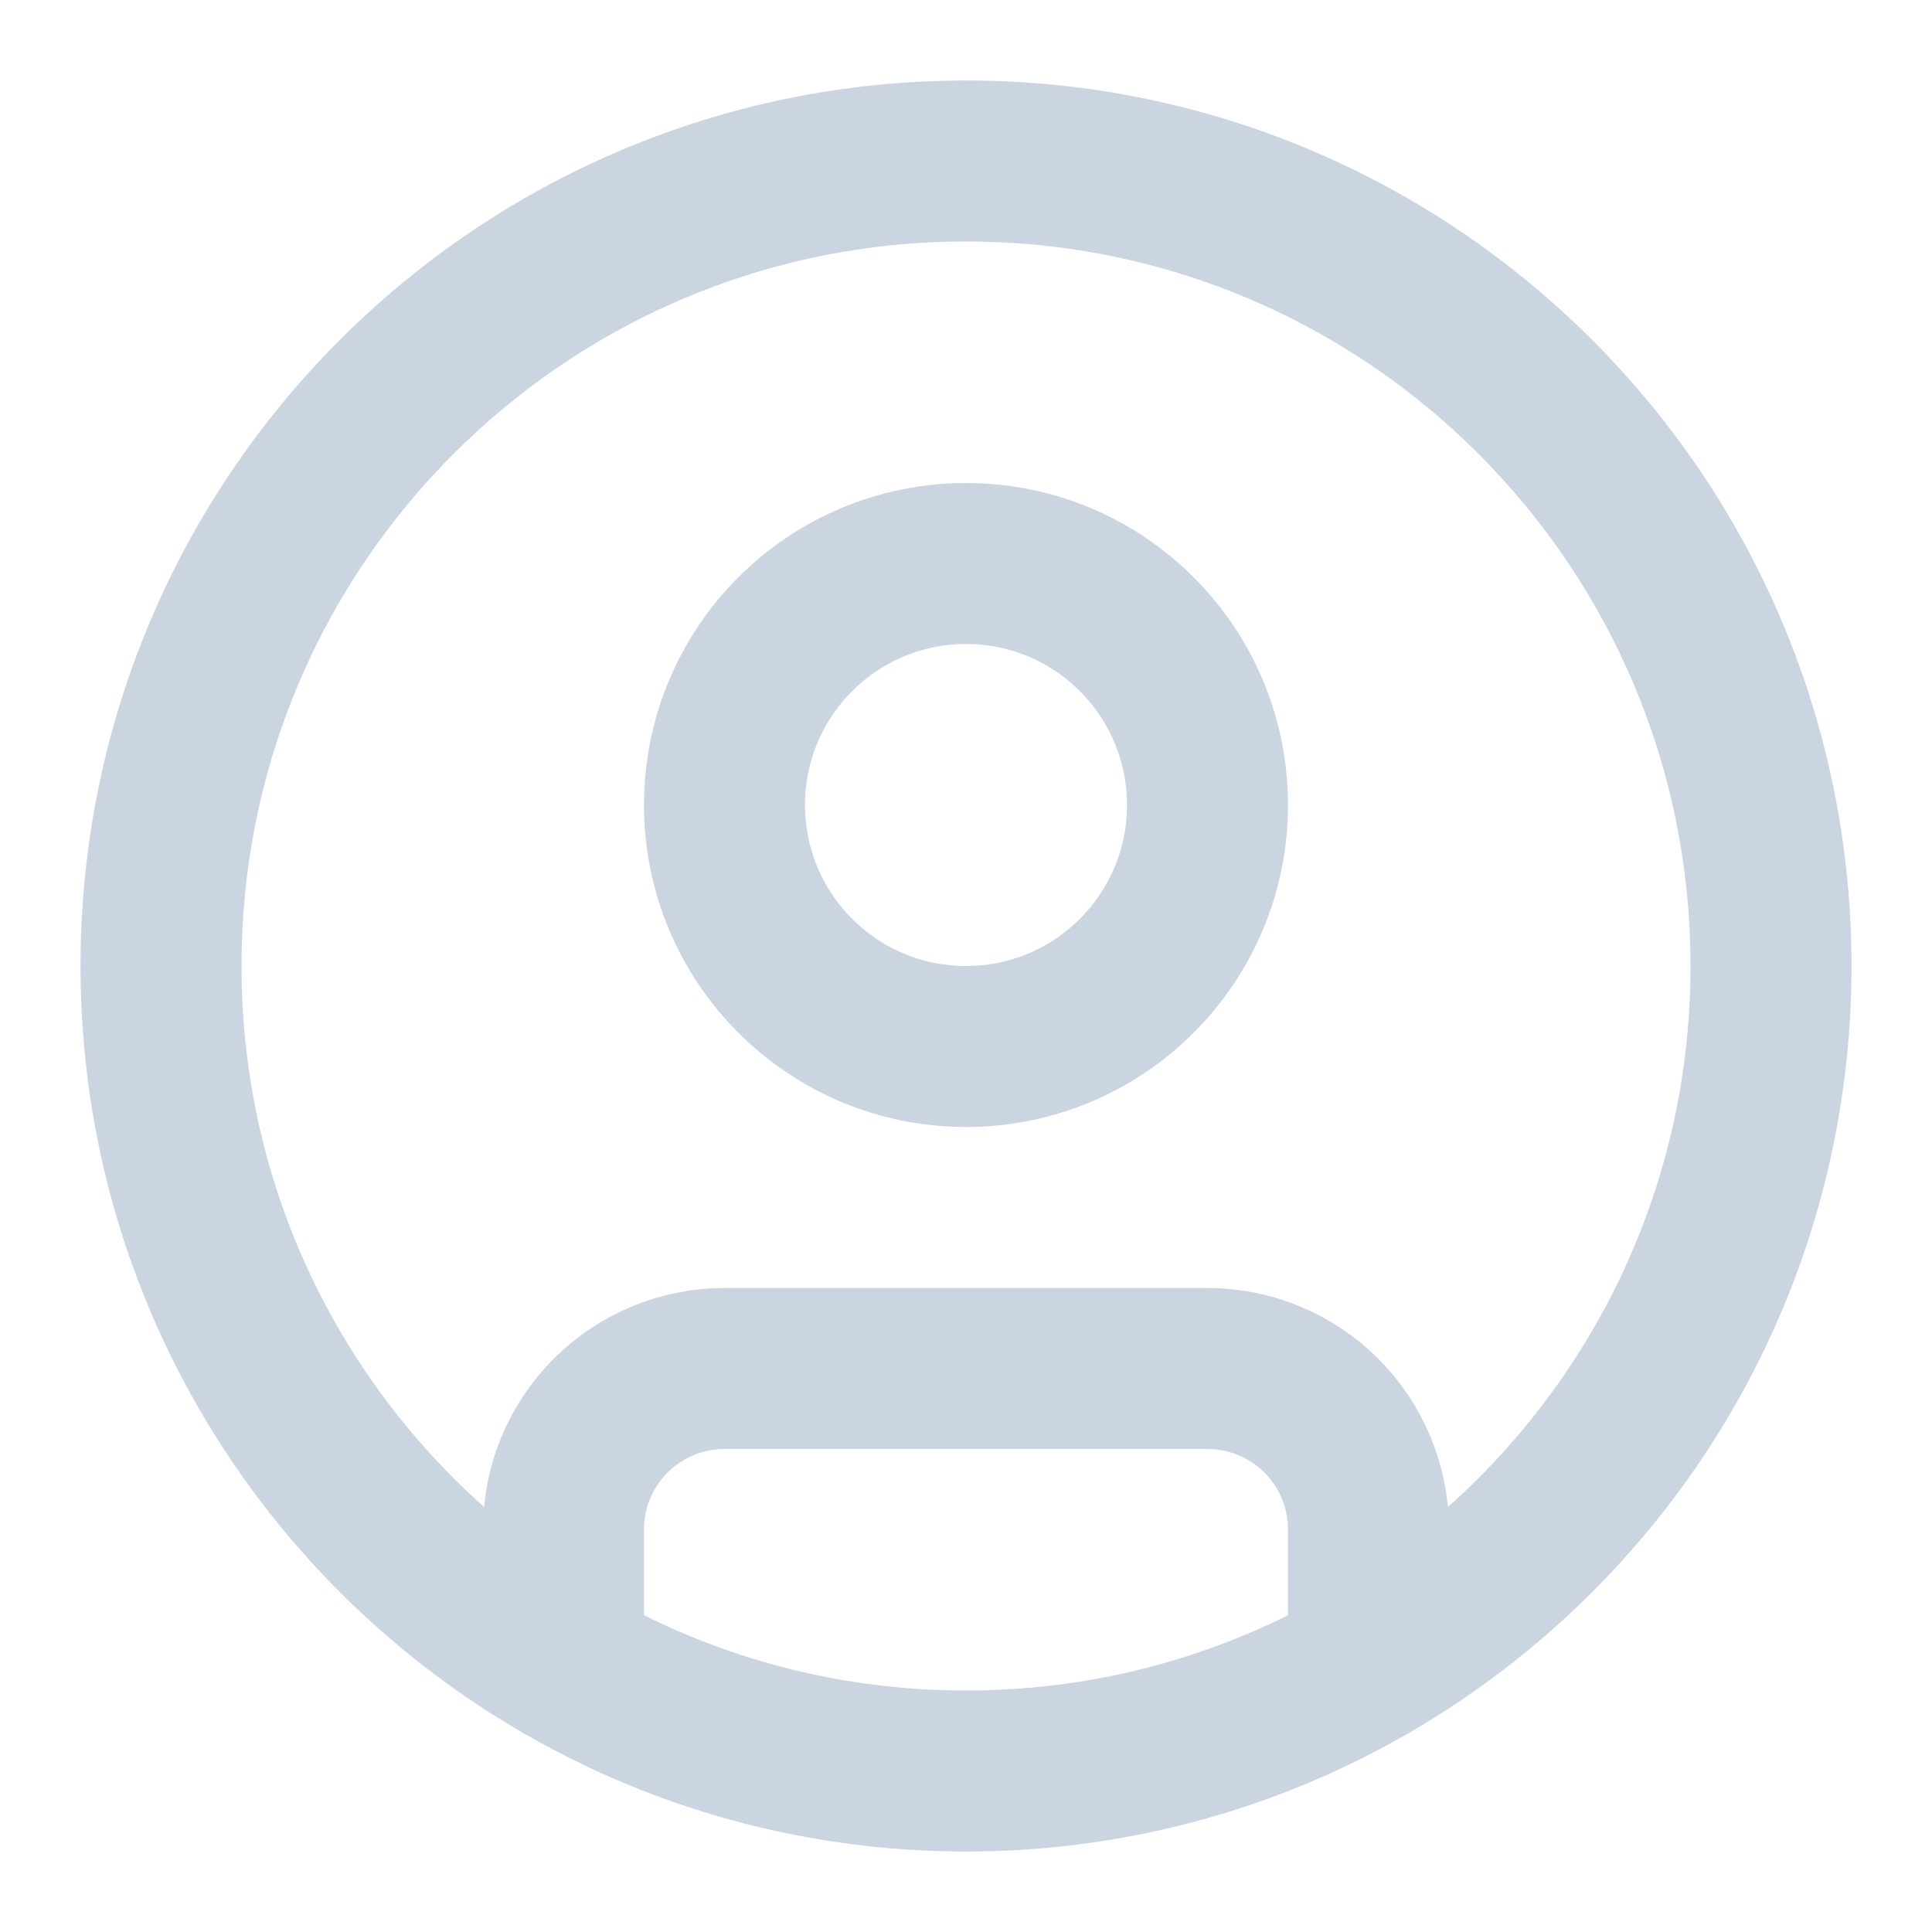
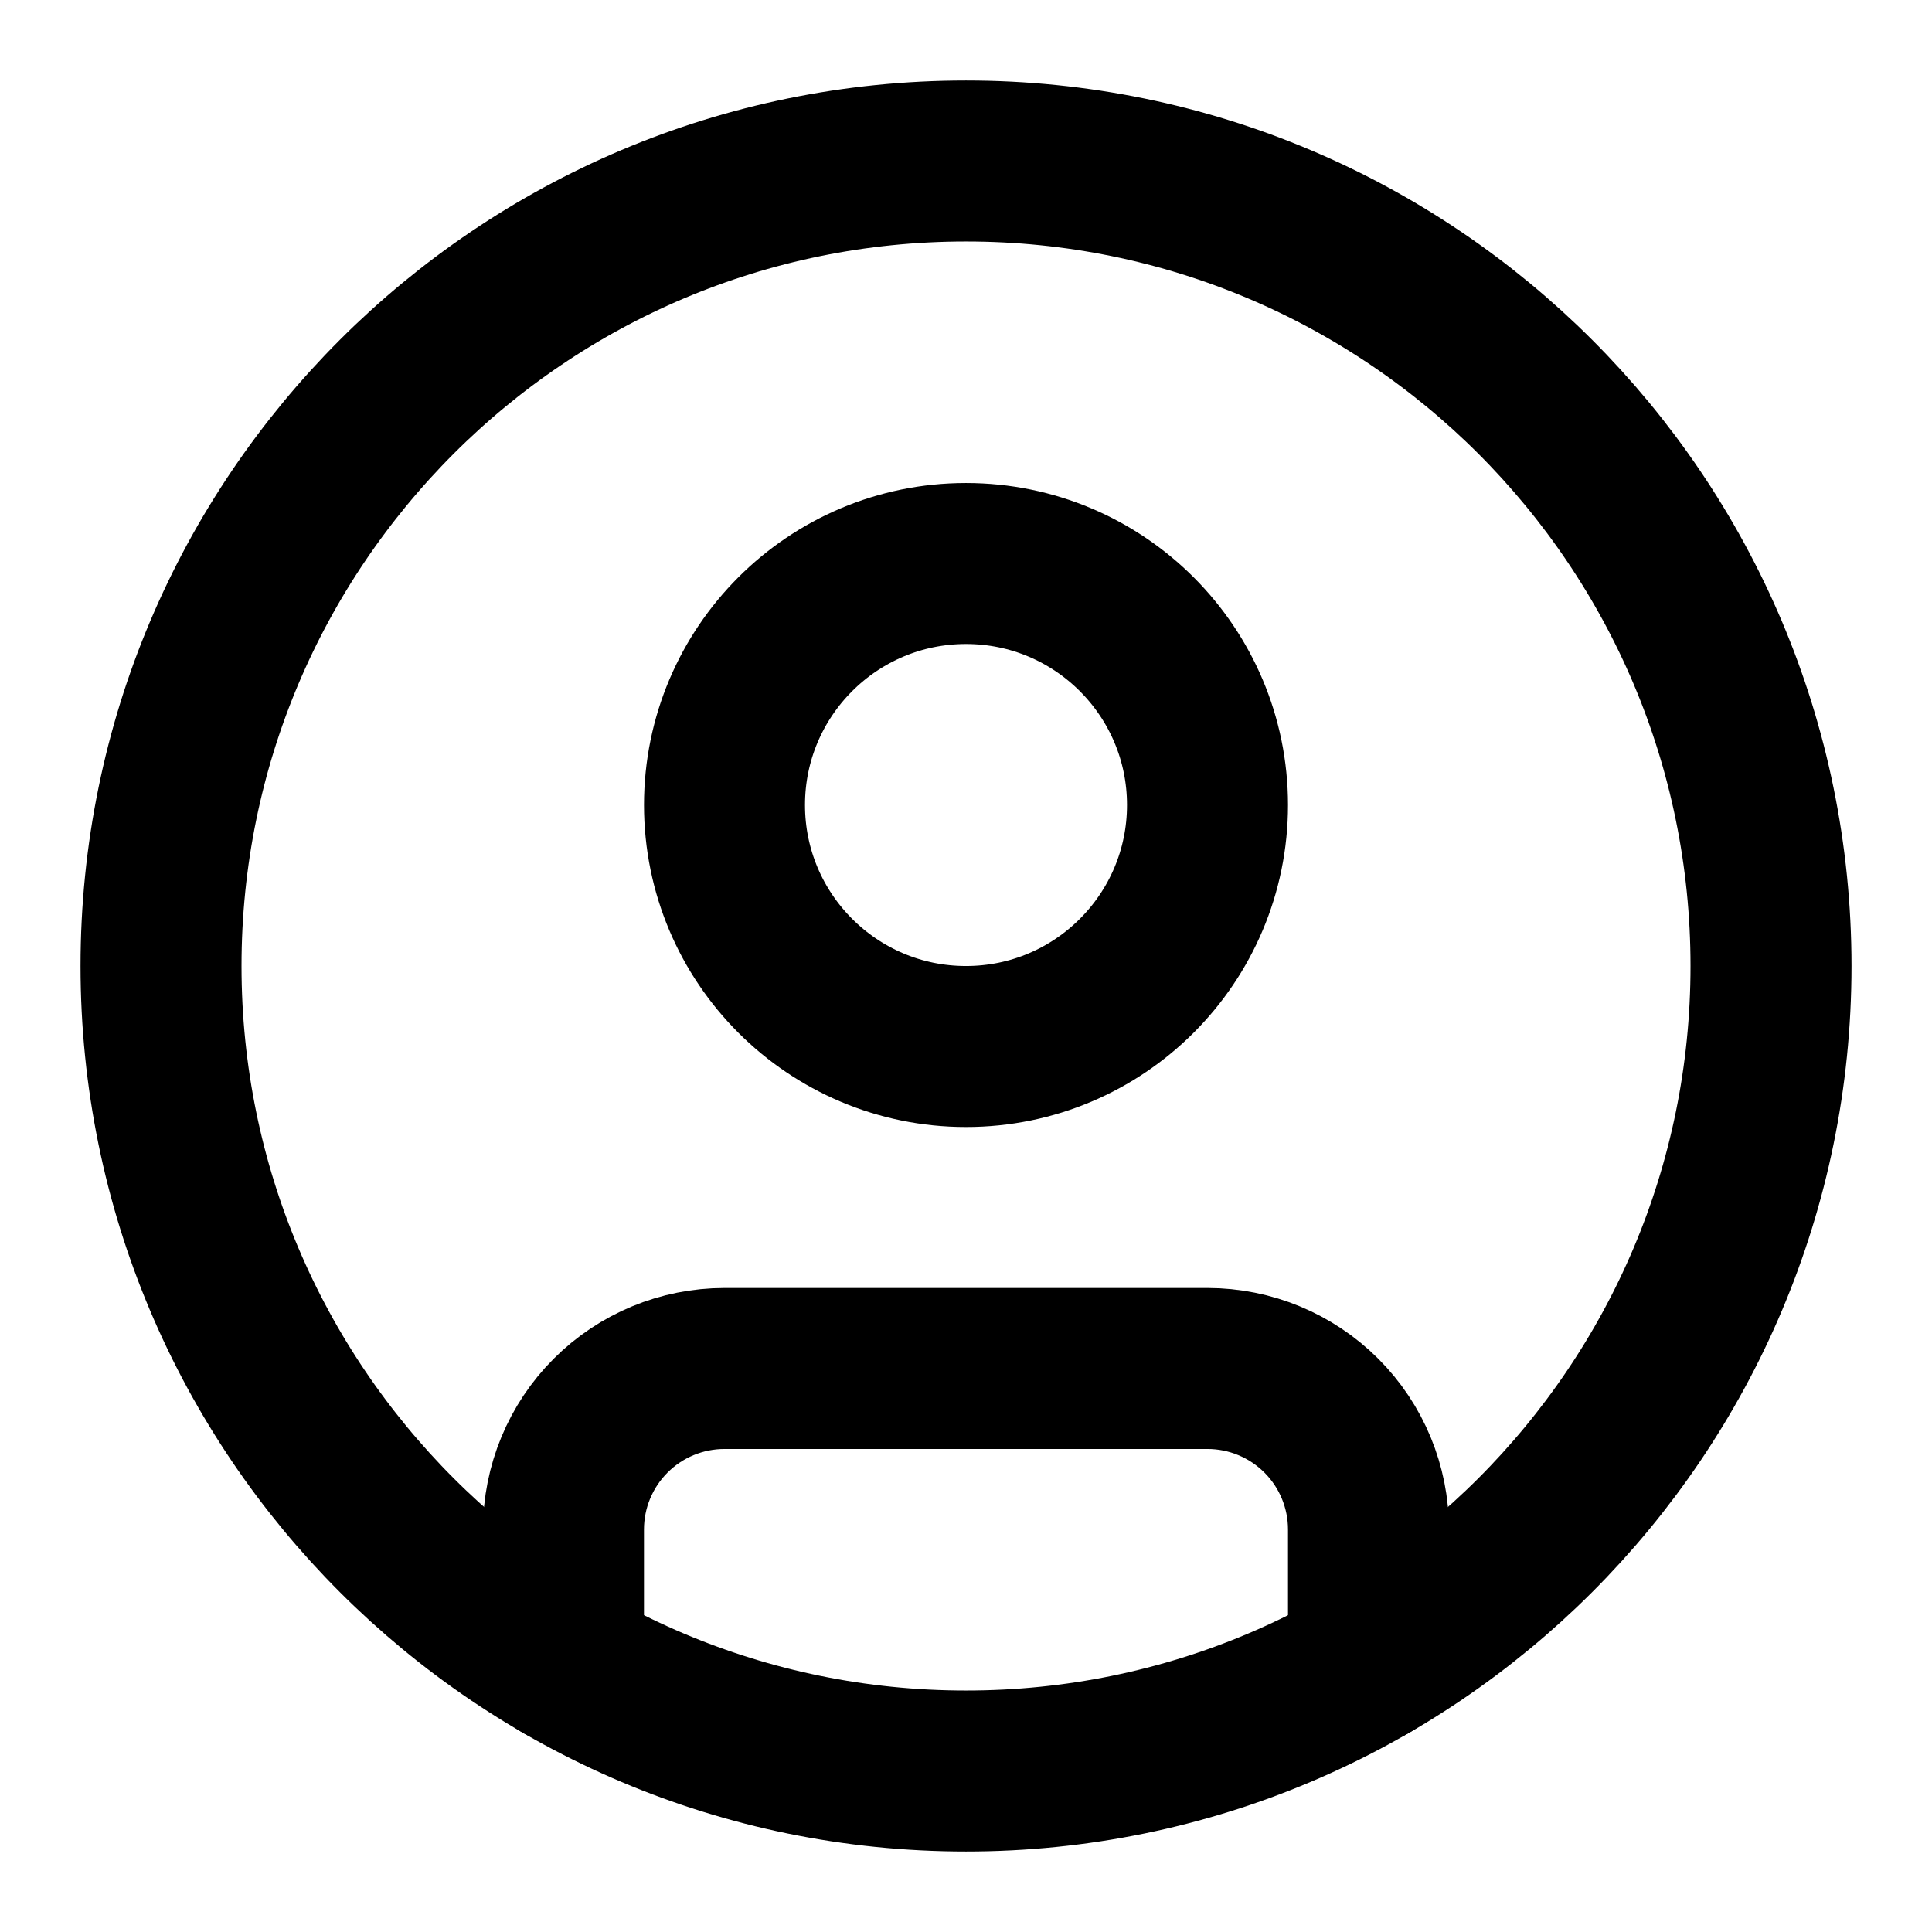
<svg xmlns="http://www.w3.org/2000/svg" viewBox="0 0 64 64" fill="none">
-   <path d="M32.001 58.667C46.728 58.667 58.667 46.727 58.667 32C58.667 17.272 46.728 5.333 32.001 5.333C17.273 5.333 5.334 17.272 5.334 32C5.334 46.727 17.273 58.667 32.001 58.667Z" stroke="#CBD5E1" stroke-width="5.333" stroke-linecap="round" stroke-linejoin="round" />
-   <path d="M32 34.667C36.418 34.667 40 31.085 40 26.667C40 22.248 36.418 18.667 32 18.667C27.582 18.667 24 22.248 24 26.667C24 31.085 27.582 34.667 32 34.667Z" stroke="#CBD5E1" stroke-width="5.333" stroke-linecap="round" stroke-linejoin="round" />
-   <path d="M18.666 55.099V50.667C18.666 49.252 19.228 47.895 20.228 46.895C21.228 45.895 22.585 45.333 23.999 45.333H39.999C41.414 45.333 42.77 45.895 43.771 46.895C44.771 47.895 45.333 49.252 45.333 50.667V55.099" stroke="#CBD5E1" stroke-width="5.333" stroke-linecap="round" stroke-linejoin="round" />
+   <path d="M32.001 58.667C46.728 58.667 58.667 46.727 58.667 32C58.667 17.272 46.728 5.333 32.001 5.333C17.273 5.333 5.334 17.272 5.334 32C5.334 46.727 17.273 58.667 32.001 58.667Z" stroke="currentColor" stroke-width="5.333" stroke-linecap="round" stroke-linejoin="round" />
+   <path d="M32 34.667C36.418 34.667 40 31.085 40 26.667C40 22.248 36.418 18.667 32 18.667C27.582 18.667 24 22.248 24 26.667C24 31.085 27.582 34.667 32 34.667Z" stroke="currentColor" stroke-width="5.333" stroke-linecap="round" stroke-linejoin="round" />
+   <path d="M18.666 55.099V50.667C18.666 49.252 19.228 47.895 20.228 46.895C21.228 45.895 22.585 45.333 23.999 45.333H39.999C41.414 45.333 42.77 45.895 43.771 46.895C44.771 47.895 45.333 49.252 45.333 50.667V55.099" stroke="currentColor" stroke-width="5.333" stroke-linecap="round" stroke-linejoin="round" />
</svg>
